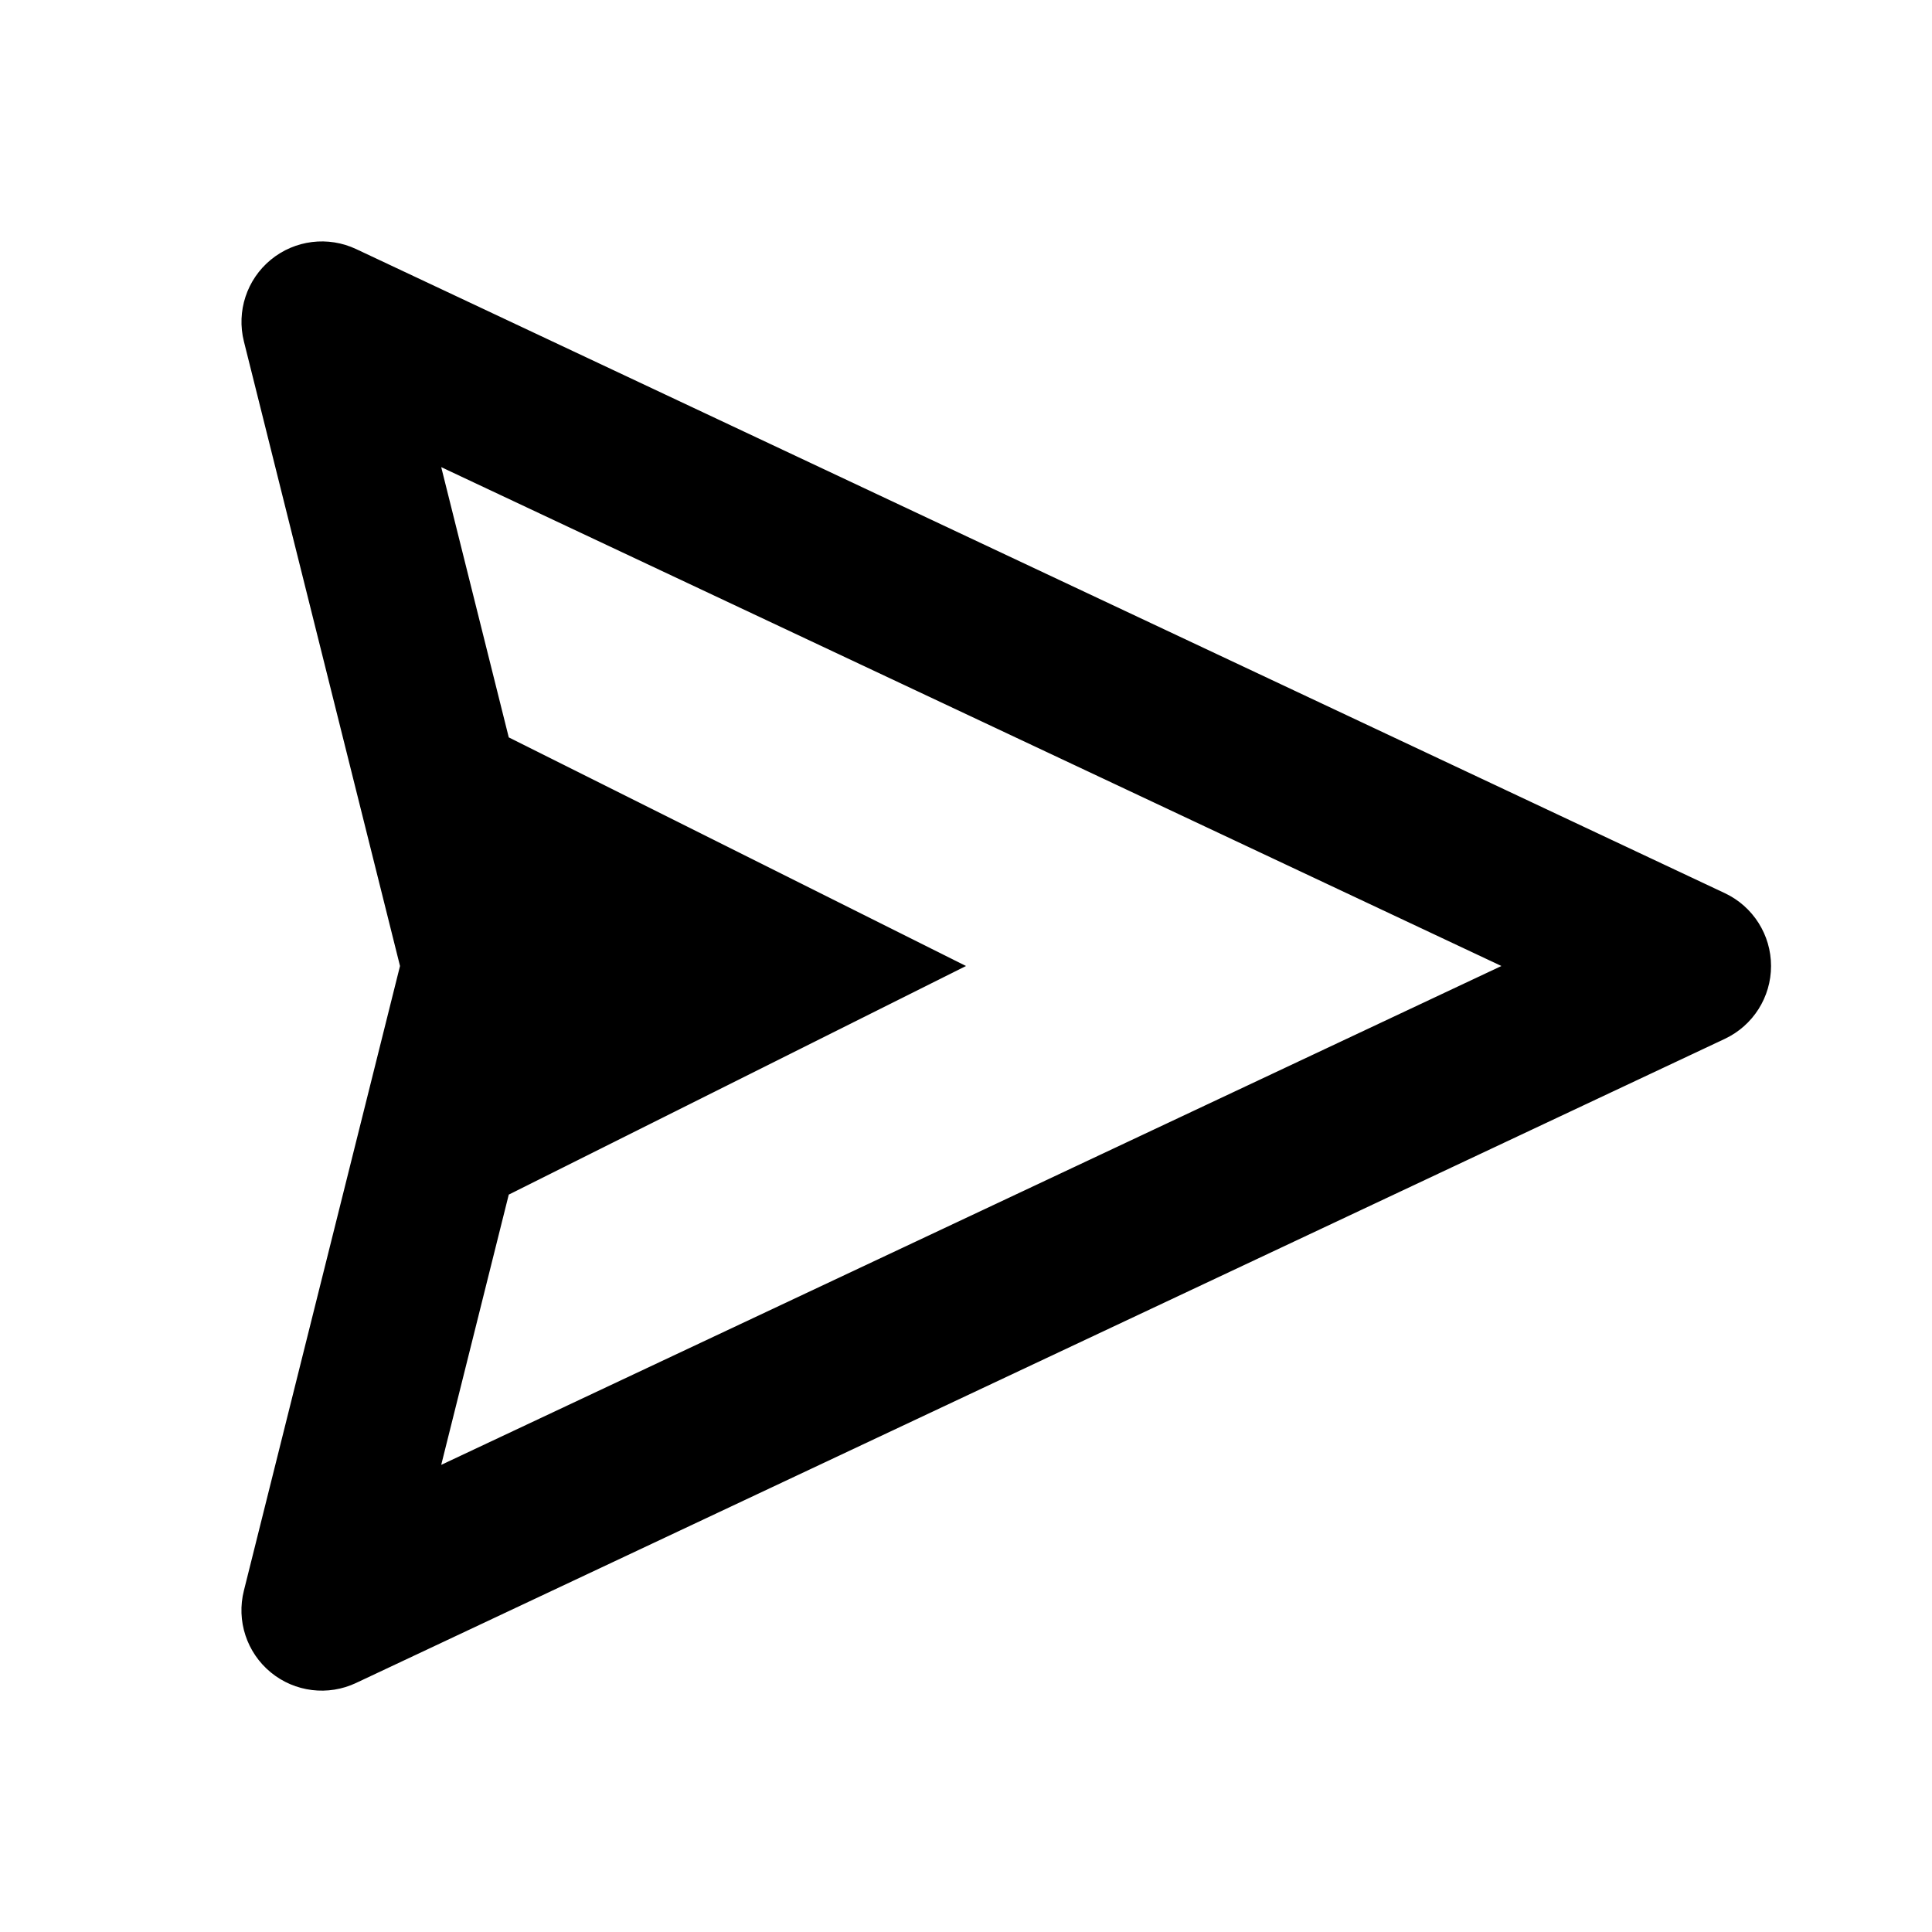
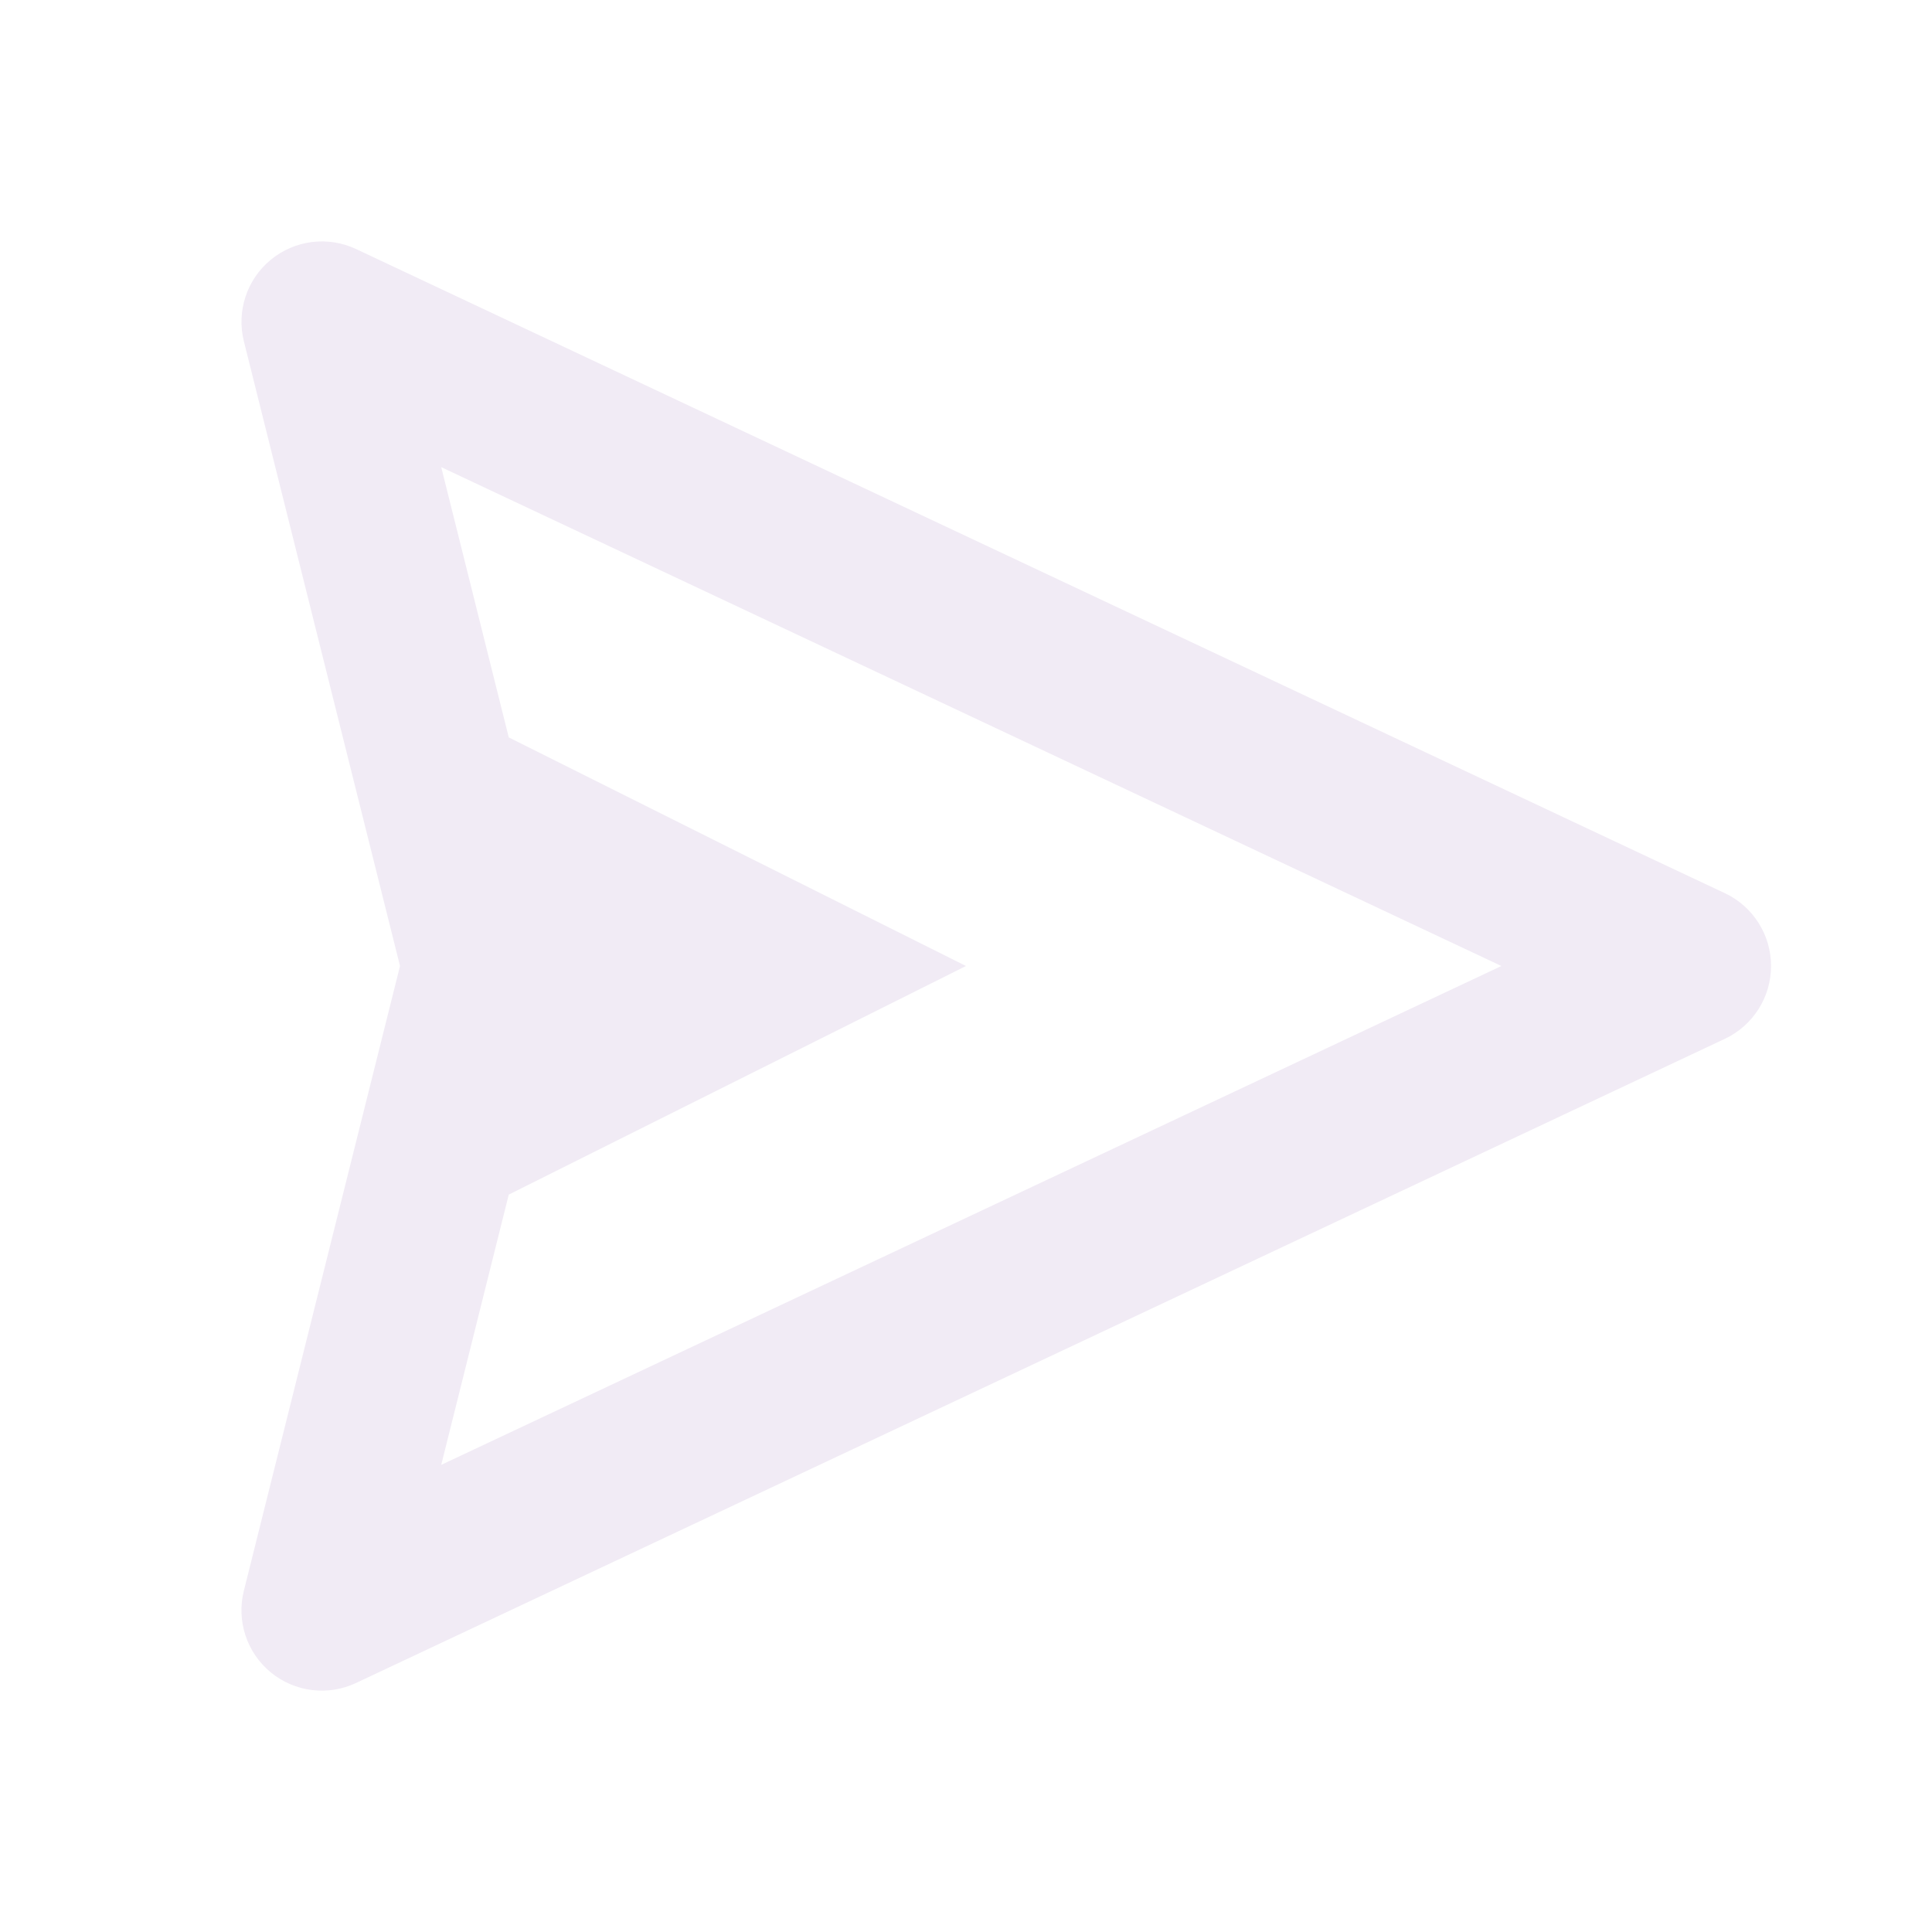
- <svg xmlns="http://www.w3.org/2000/svg" width="24" height="24" style="fill: rgba(0, 0, 0, 1);transform: ;msFilter:;">
+ <svg xmlns="http://www.w3.org/2000/svg" width="24" height="24" style="fill: hsl(276, 33%, 94%);transform: ;msFilter:;">
  <path d="m21.426 11.095-17-8A.999.999 0 0 0 3.03 4.242L4.969 12 3.03 19.758a.998.998 0 0 0 1.396 1.147l17-8a1 1 0 0 0 0-1.81zM5.481 18.197l.839-3.357L12 12 6.32 9.16l-.839-3.357L18.651 12l-13.17 6.197z" />
</svg>
